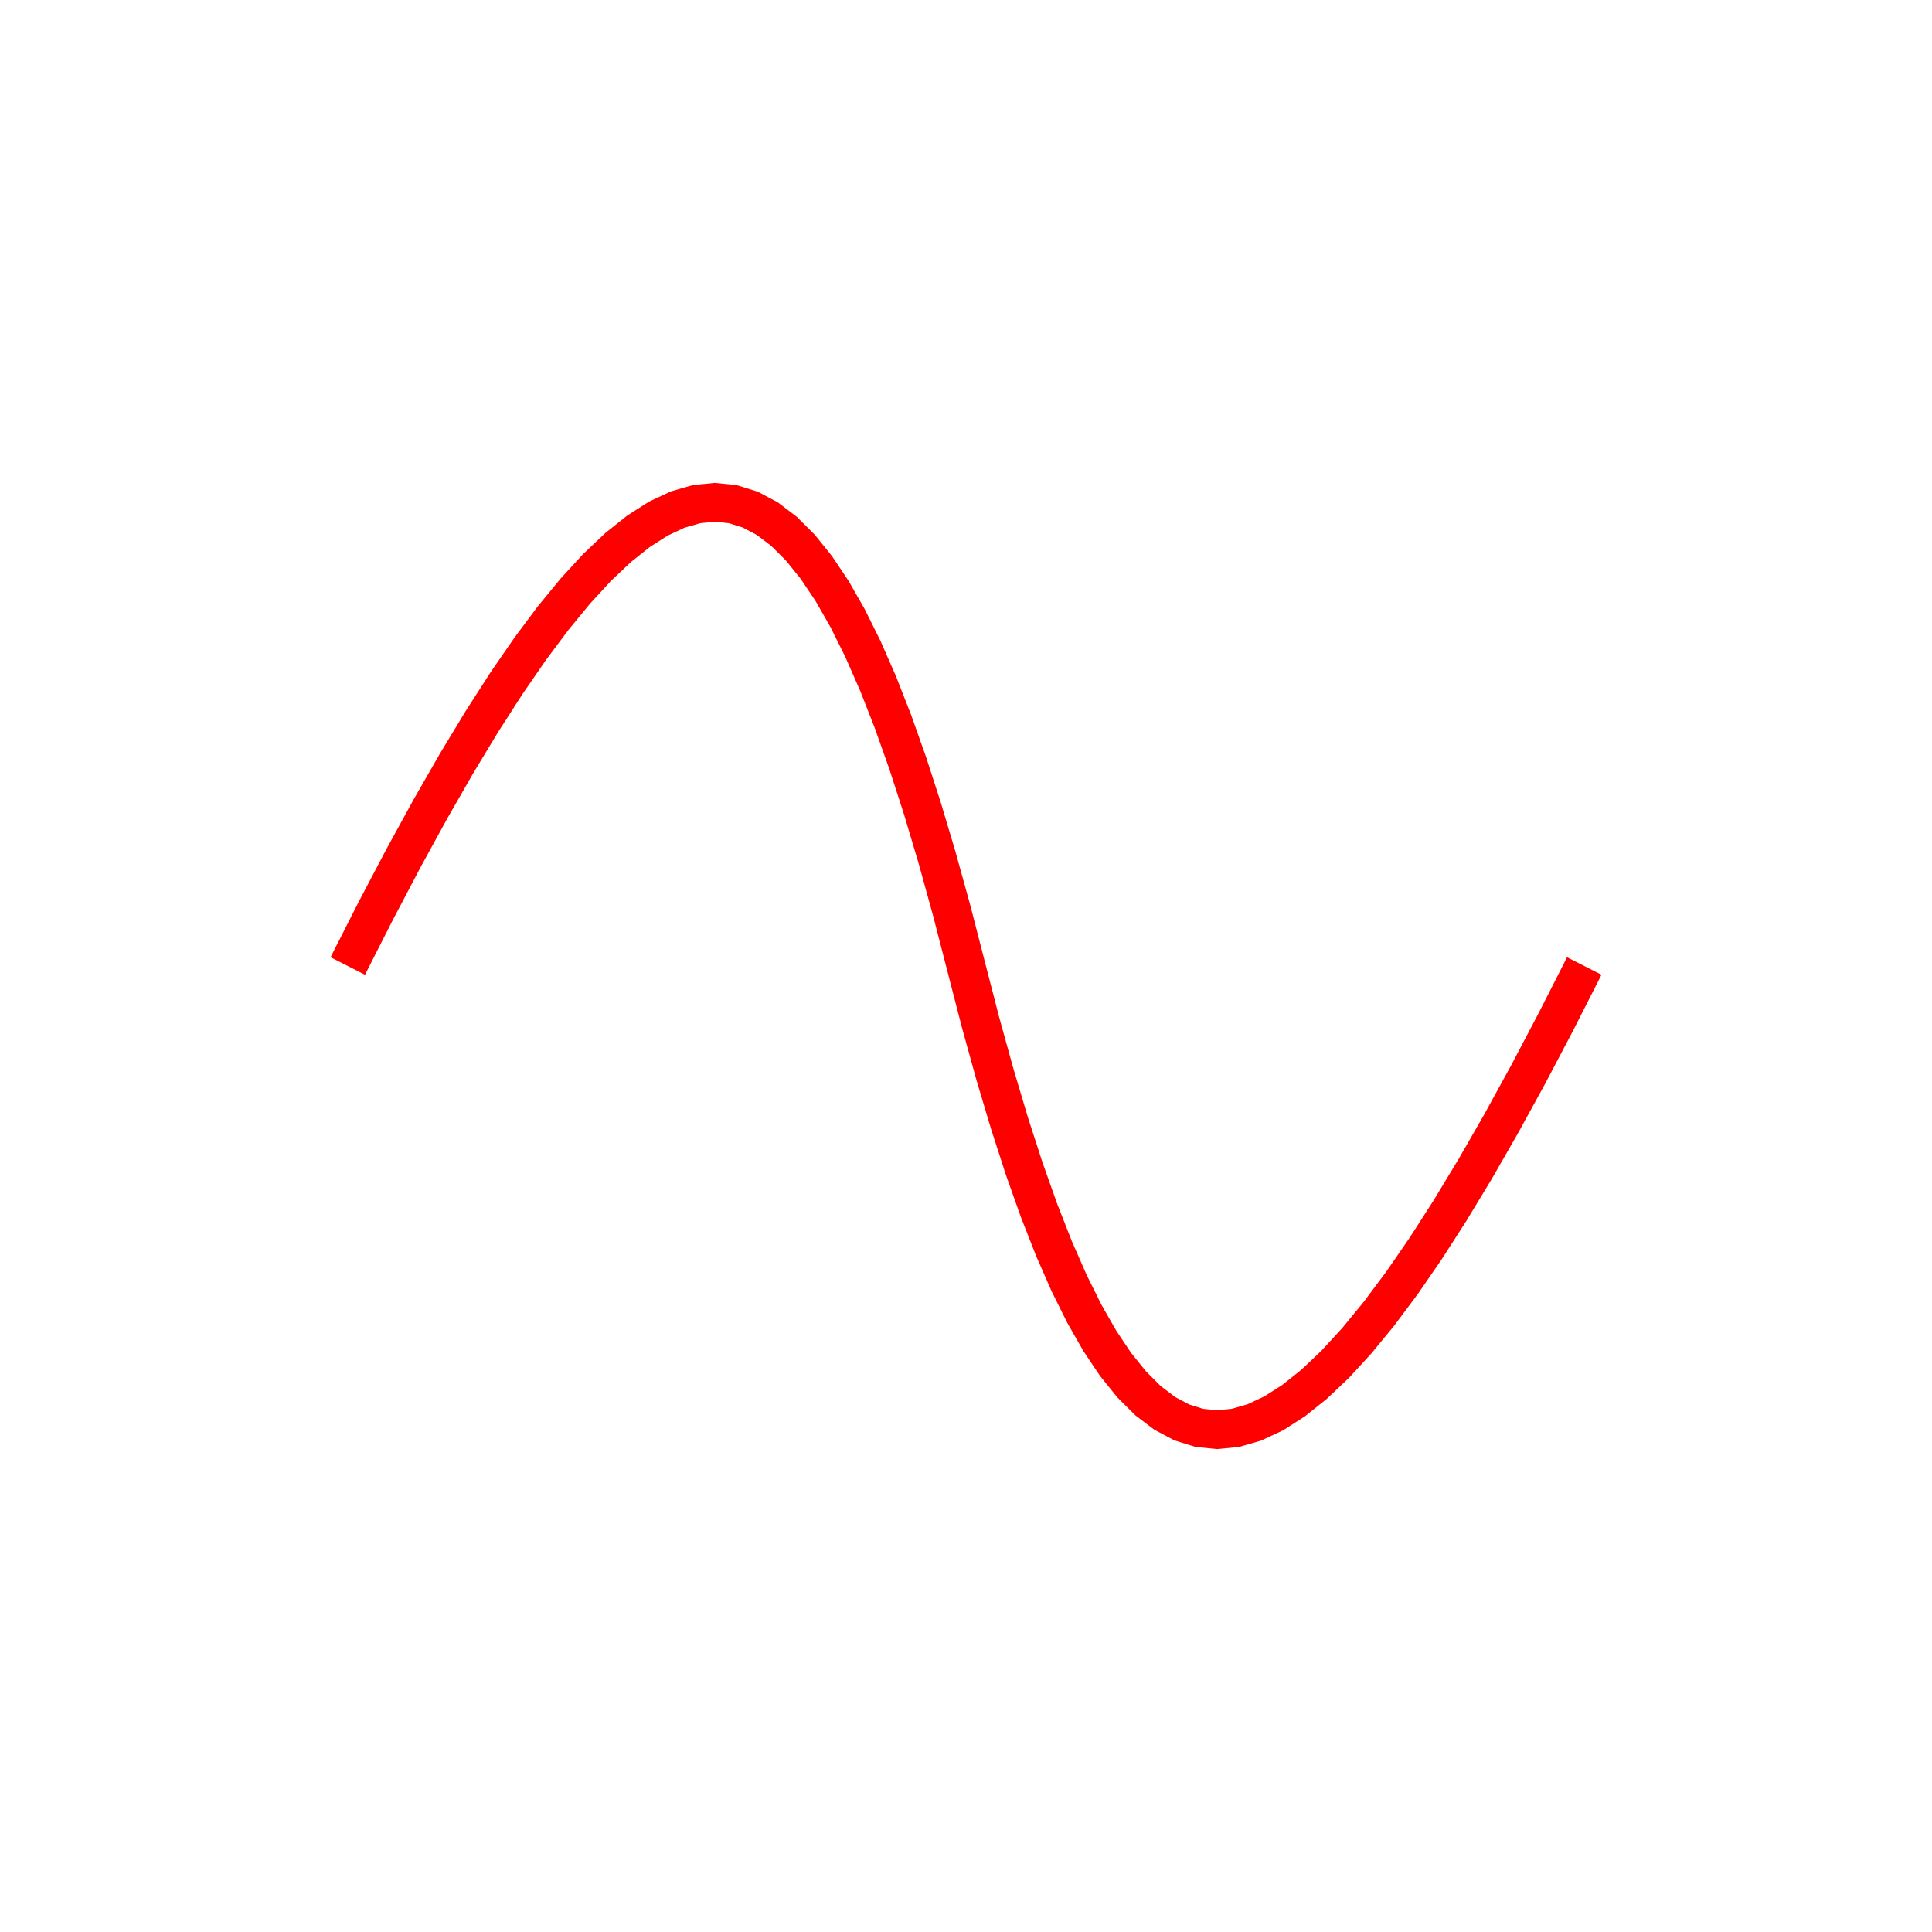
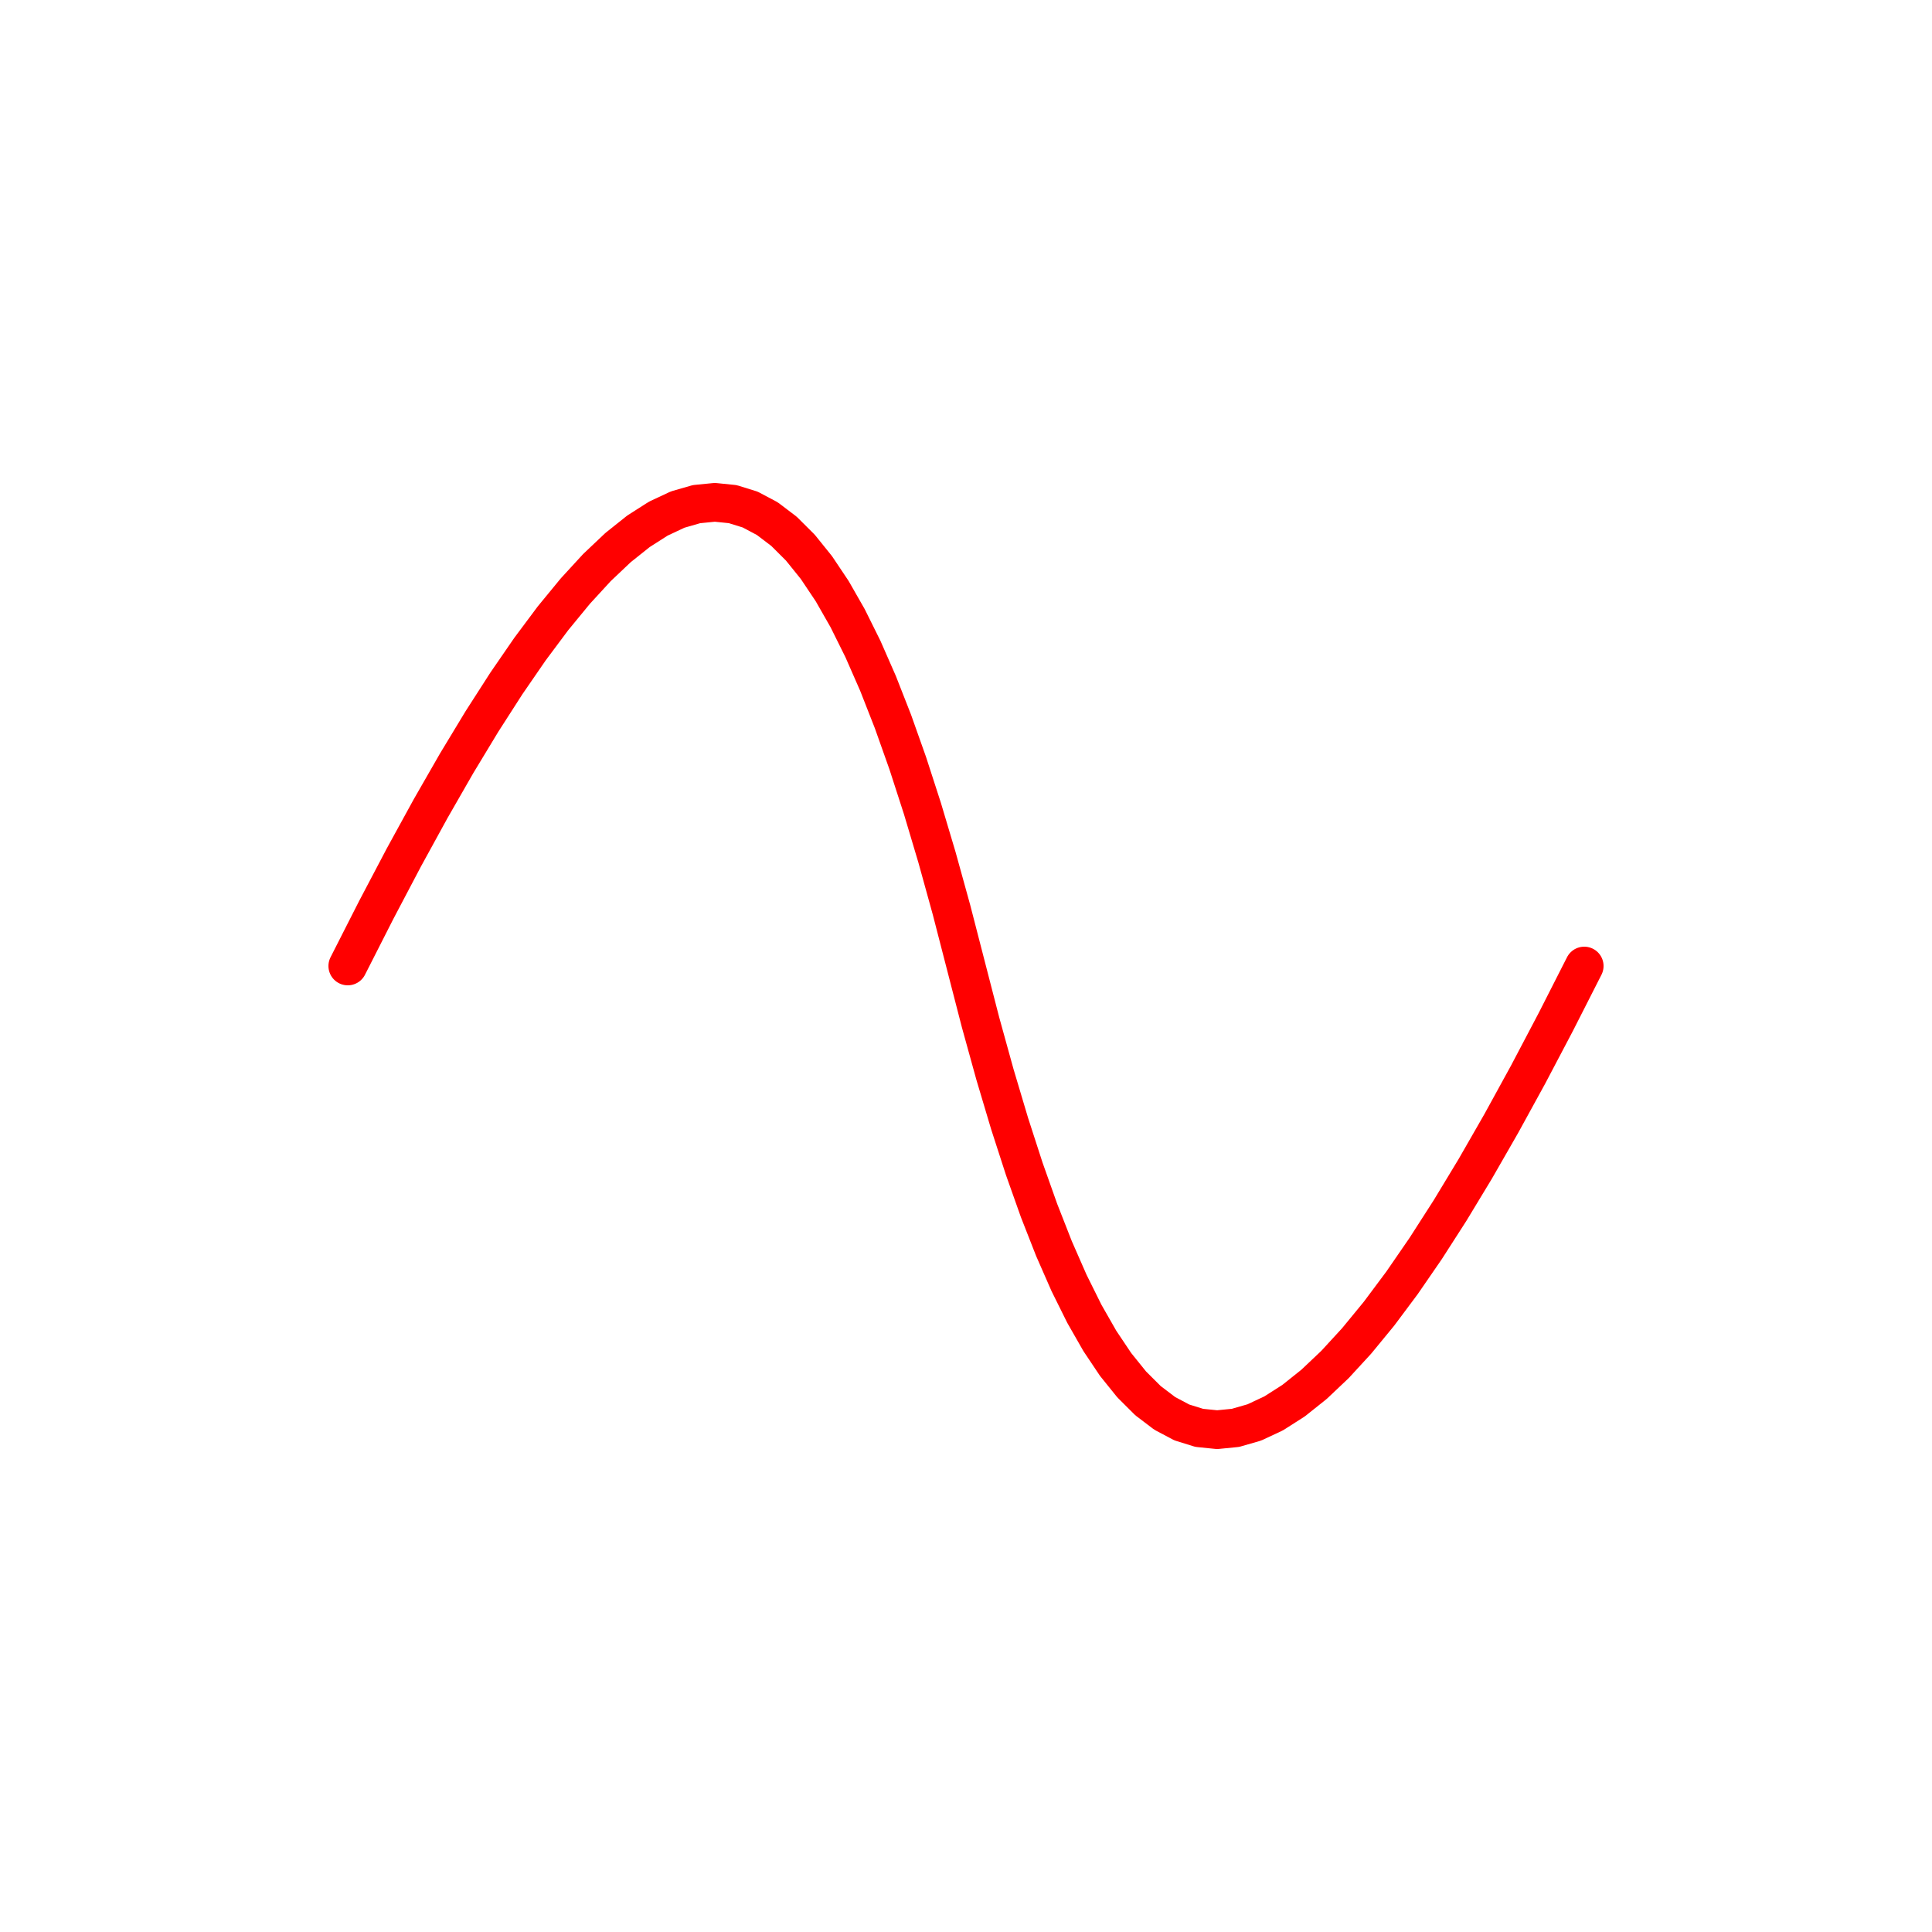
<svg xmlns="http://www.w3.org/2000/svg" height="100" width="100">
  <g>
    <defs>
      <clipPath id="my_curve_layer_stroked_clip_path">
        <rect height="80" width="80" x="0" y="0" />
      </clipPath>
    </defs>
    <g height="100" width="100">
      <g clip-path="url(#my_curve_layer_stroked_clip_path)" transform="translate(10,10)">
-         <path d="M 8 40 L 9.477 37.094 L 10.908 34.375 L 12.296 31.844 L 13.641 29.5 L 14.945 27.344 L 16.209 25.375 L 17.435 23.594 L 18.625 22 L 19.78 20.594 L 20.9 19.375 L 21.989 18.344 L 23.047 17.5 L 24.075 16.844 L 25.076 16.375 L 26.051 16.094 L 27 16 L 27.926 16.094 L 28.83 16.375 L 29.714 16.844 L 30.578 17.5 L 31.425 18.344 L 32.256 19.375 L 33.072 20.594 L 33.875 22 L 34.666 23.594 L 35.447 25.375 L 36.219 27.344 L 36.984 29.5 L 37.743 31.844 L 38.498 34.375 L 39.25 37.094 L 40 40 L 40.75 42.906 L 41.502 45.625 L 42.257 48.156 L 43.016 50.5 L 43.781 52.656 L 44.553 54.625 L 45.334 56.406 L 46.125 58 L 46.928 59.406 L 47.744 60.625 L 48.575 61.656 L 49.422 62.5 L 50.286 63.156 L 51.17 63.625 L 52.074 63.906 L 53 64 L 53.949 63.906 L 54.924 63.625 L 55.925 63.156 L 56.953 62.5 L 58.011 61.656 L 59.1 60.625 L 60.22 59.406 L 61.375 58 L 62.565 56.406 L 63.791 54.625 L 65.055 52.656 L 66.359 50.5 L 67.704 48.156 L 69.092 45.625 L 70.523 42.906 L 72 40" fill="none" opacity="1" stroke="rgb(255, 0, 0)" stroke-width="2" />
+         <path d="M 8 40 L 9.477 37.094 L 10.908 34.375 L 12.296 31.844 L 13.641 29.5 L 14.945 27.344 L 16.209 25.375 L 17.435 23.594 L 18.625 22 L 19.78 20.594 L 20.9 19.375 L 21.989 18.344 L 23.047 17.5 L 24.075 16.844 L 25.076 16.375 L 26.051 16.094 L 27 16 L 27.926 16.094 L 28.83 16.375 L 29.714 16.844 L 30.578 17.5 L 31.425 18.344 L 32.256 19.375 L 33.072 20.594 L 33.875 22 L 34.666 23.594 L 35.447 25.375 L 36.219 27.344 L 36.984 29.5 L 37.743 31.844 L 38.498 34.375 L 39.25 37.094 L 40 40 L 40.75 42.906 L 41.502 45.625 L 42.257 48.156 L 43.016 50.5 L 43.781 52.656 L 44.553 54.625 L 45.334 56.406 L 46.125 58 L 46.928 59.406 L 47.744 60.625 L 48.575 61.656 L 49.422 62.5 L 50.286 63.156 L 51.17 63.625 L 52.074 63.906 L 53 64 L 53.949 63.906 L 54.924 63.625 L 55.925 63.156 L 56.953 62.5 L 58.011 61.656 L 59.1 60.625 L 60.22 59.406 L 61.375 58 L 62.565 56.406 L 63.791 54.625 L 65.055 52.656 L 66.359 50.5 L 67.704 48.156 L 69.092 45.625 L 70.523 42.906 L 72 40" fill="none" opacity="1" stroke="rgb(255, 0, 0)" stroke-linecap="round" stroke-linejoin="round" stroke-width="2" />
      </g>
    </g>
  </g>
</svg>
